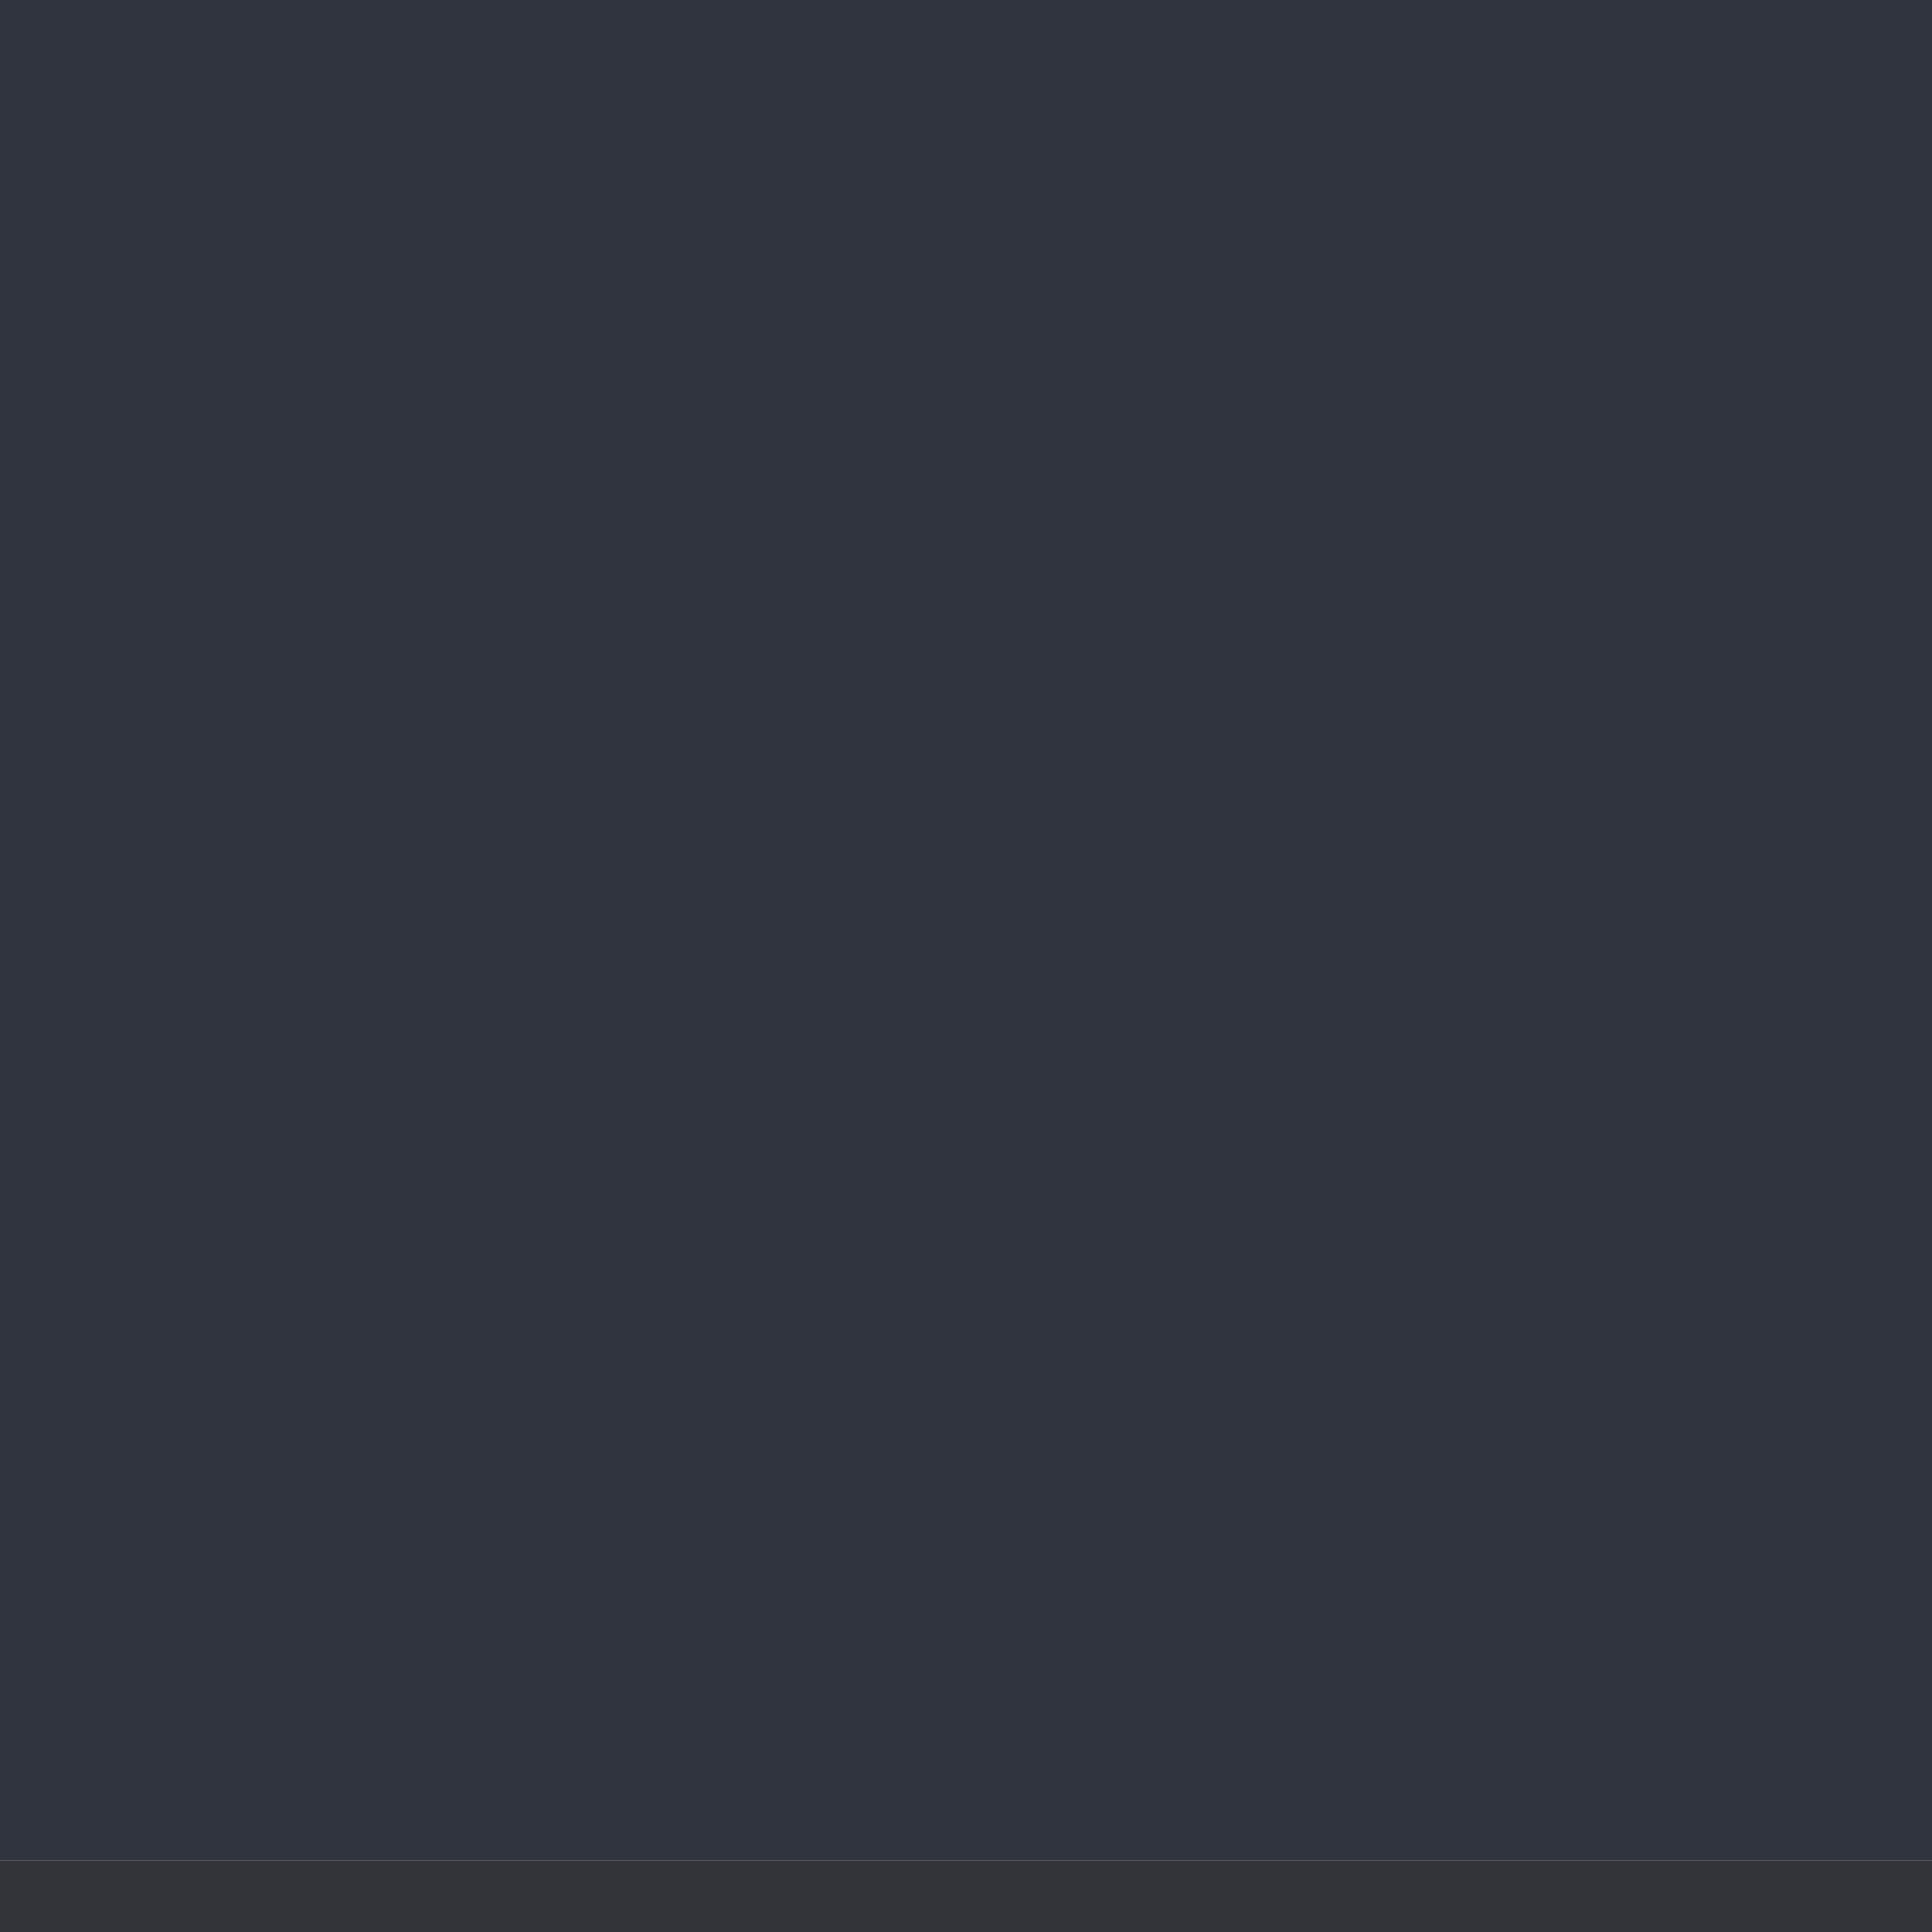
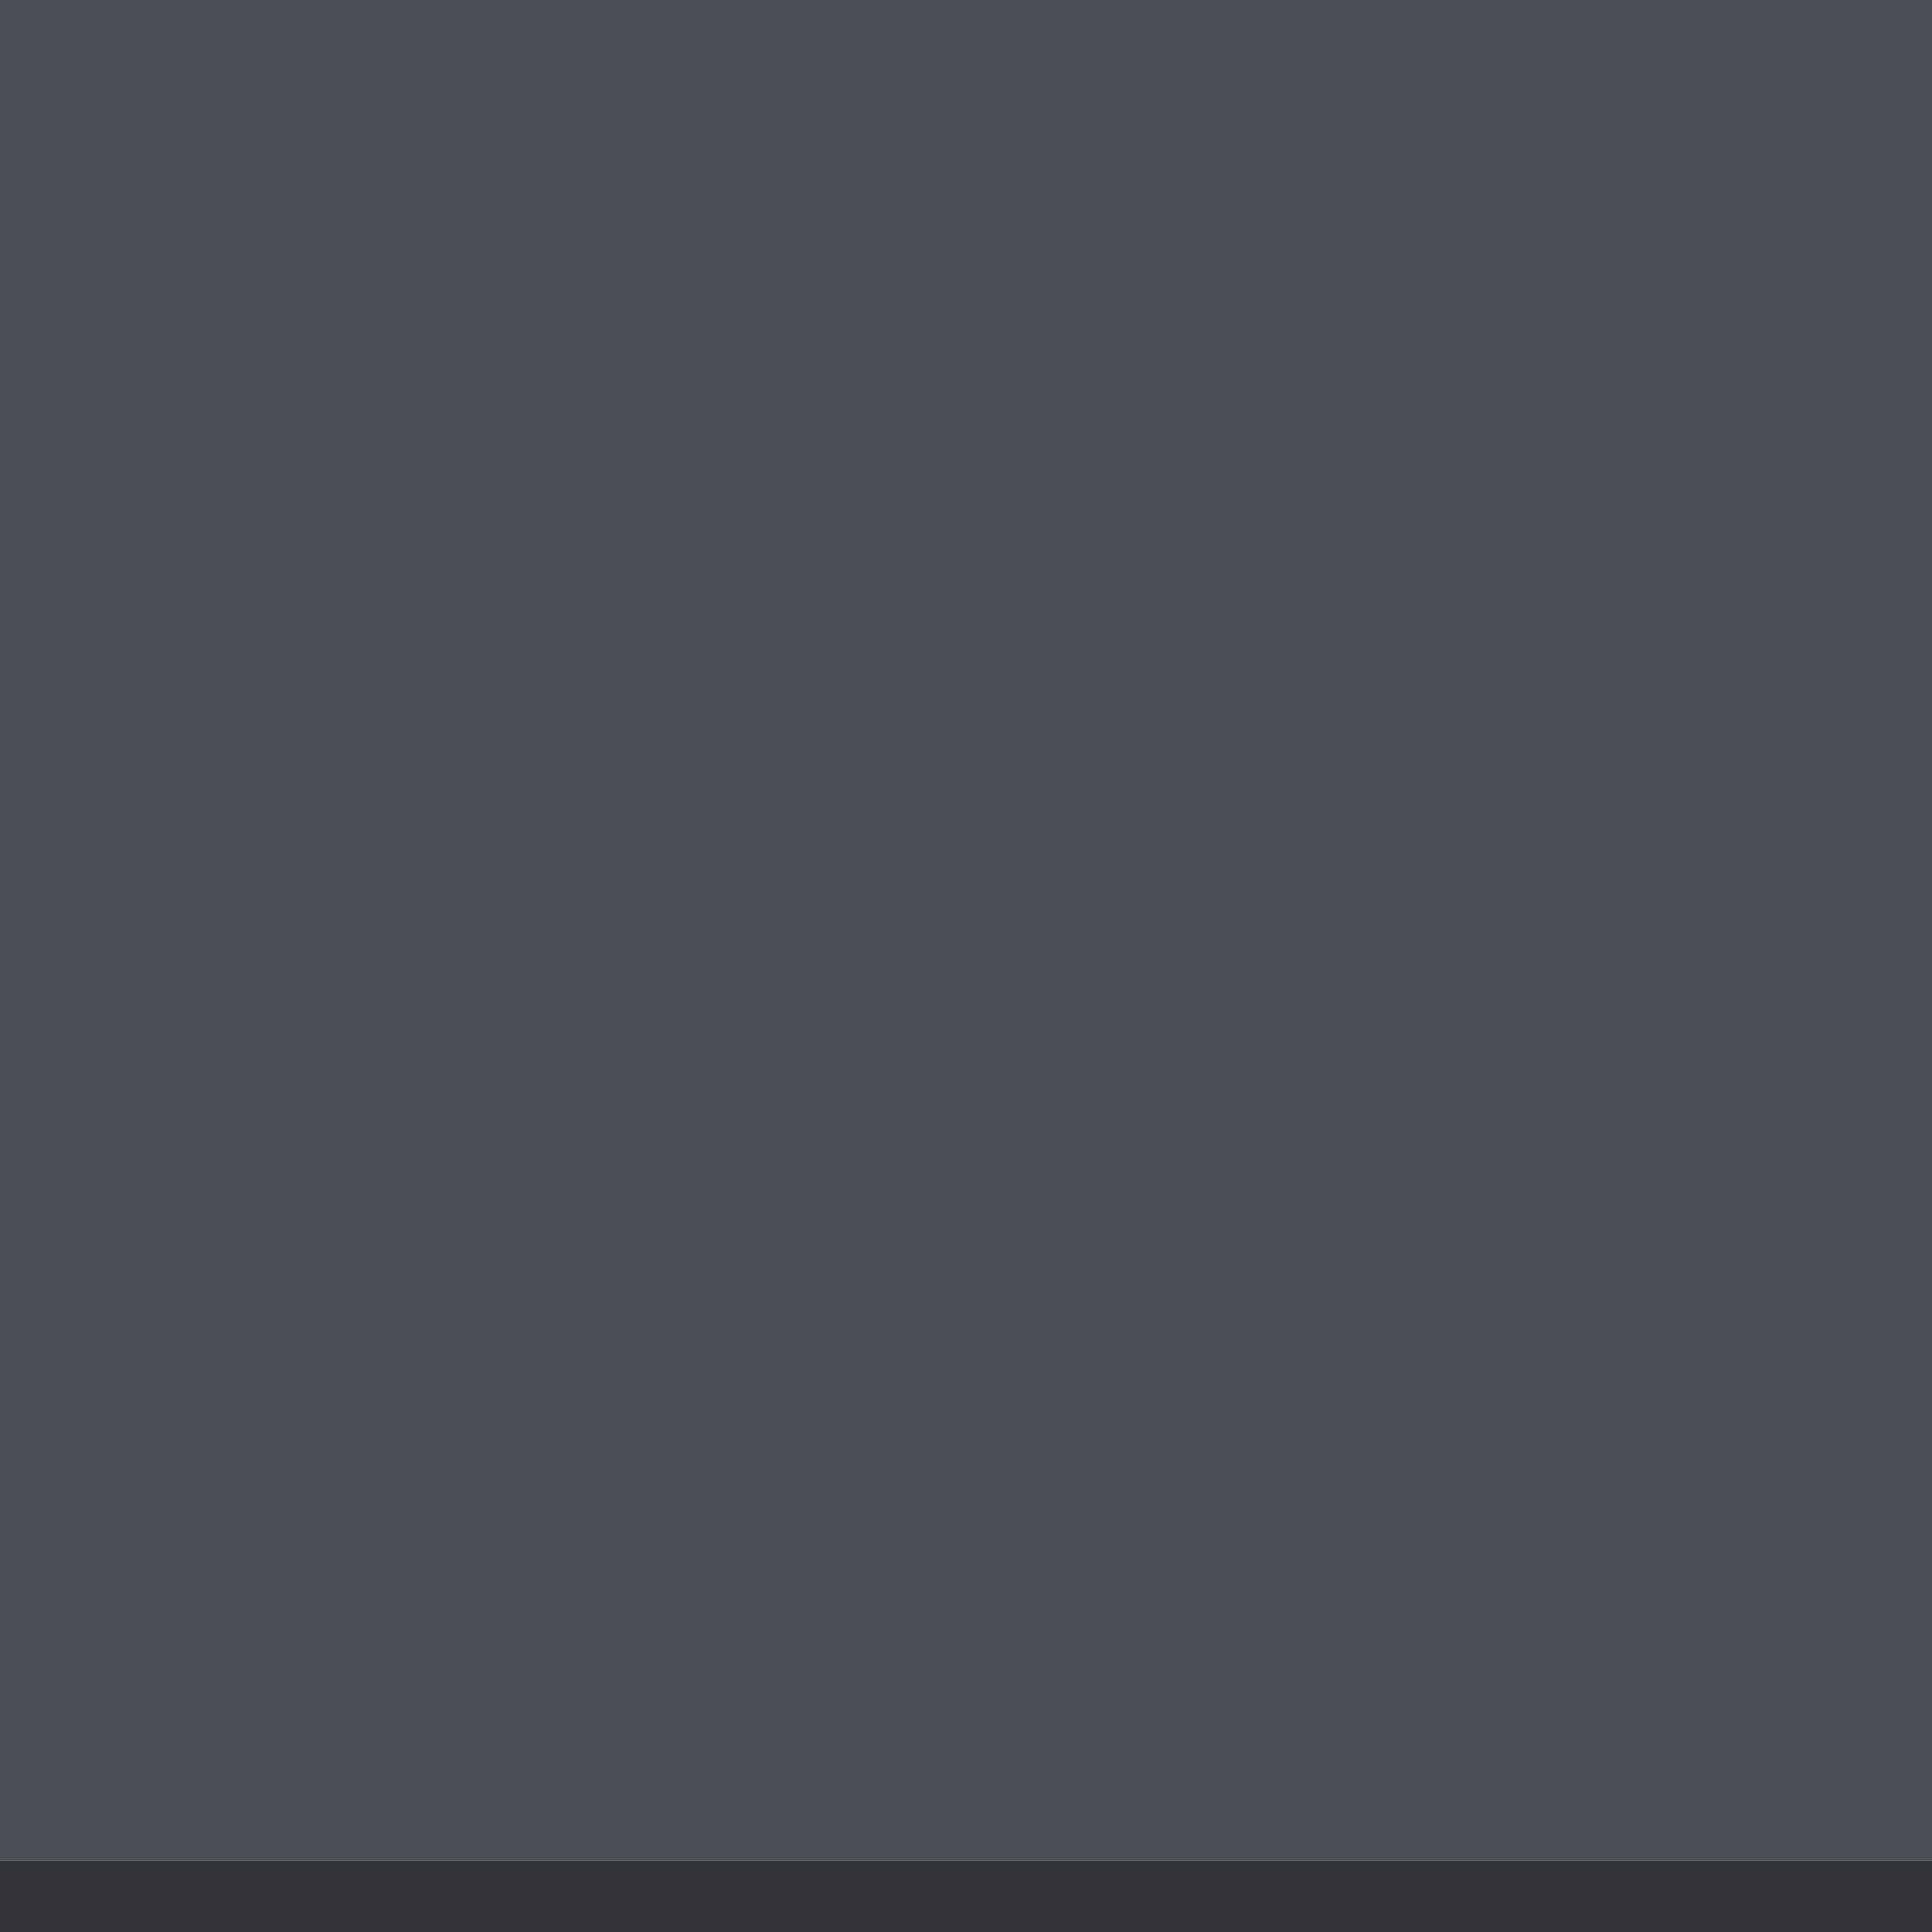
<svg xmlns="http://www.w3.org/2000/svg" width="27" height="27" viewBox="0 0 27 27" id="svg4196" version="1.1">
  <defs id="defs4198" />
  <g id="layer1" transform="translate(0,-1025.362)">
-     <rect style="display:inline;opacity:0.95;fill:#252a35;fill-opacity:1;stroke:none;stroke-width:2;stroke-linecap:round;stroke-linejoin:miter;stroke-miterlimit:4;stroke-dasharray:none;stroke-dashoffset:0;stroke-opacity:1" id="rect4713" width="27" height="26" x="0" y="1025.362" />
+     <rect style="display:inline;opacity:0.95;fill:#252a35;fill-opacity:0.865;stroke:none;stroke-width:2;stroke-linecap:round;stroke-linejoin:miter;stroke-miterlimit:4;stroke-dasharray:none;stroke-dashoffset:0;stroke-opacity:1" id="rect4713" width="27" height="26" x="0" y="1025.362" />
    <rect style="display:inline;opacity:0.85;fill:#0f1116;fill-opacity:1;stroke:none;stroke-width:2;stroke-linecap:round;stroke-linejoin:miter;stroke-miterlimit:4;stroke-dasharray:none;stroke-dashoffset:0;stroke-opacity:1" id="rect4713-4" width="27" height="1" x="0" y="1051.362" />
  </g>
</svg>
